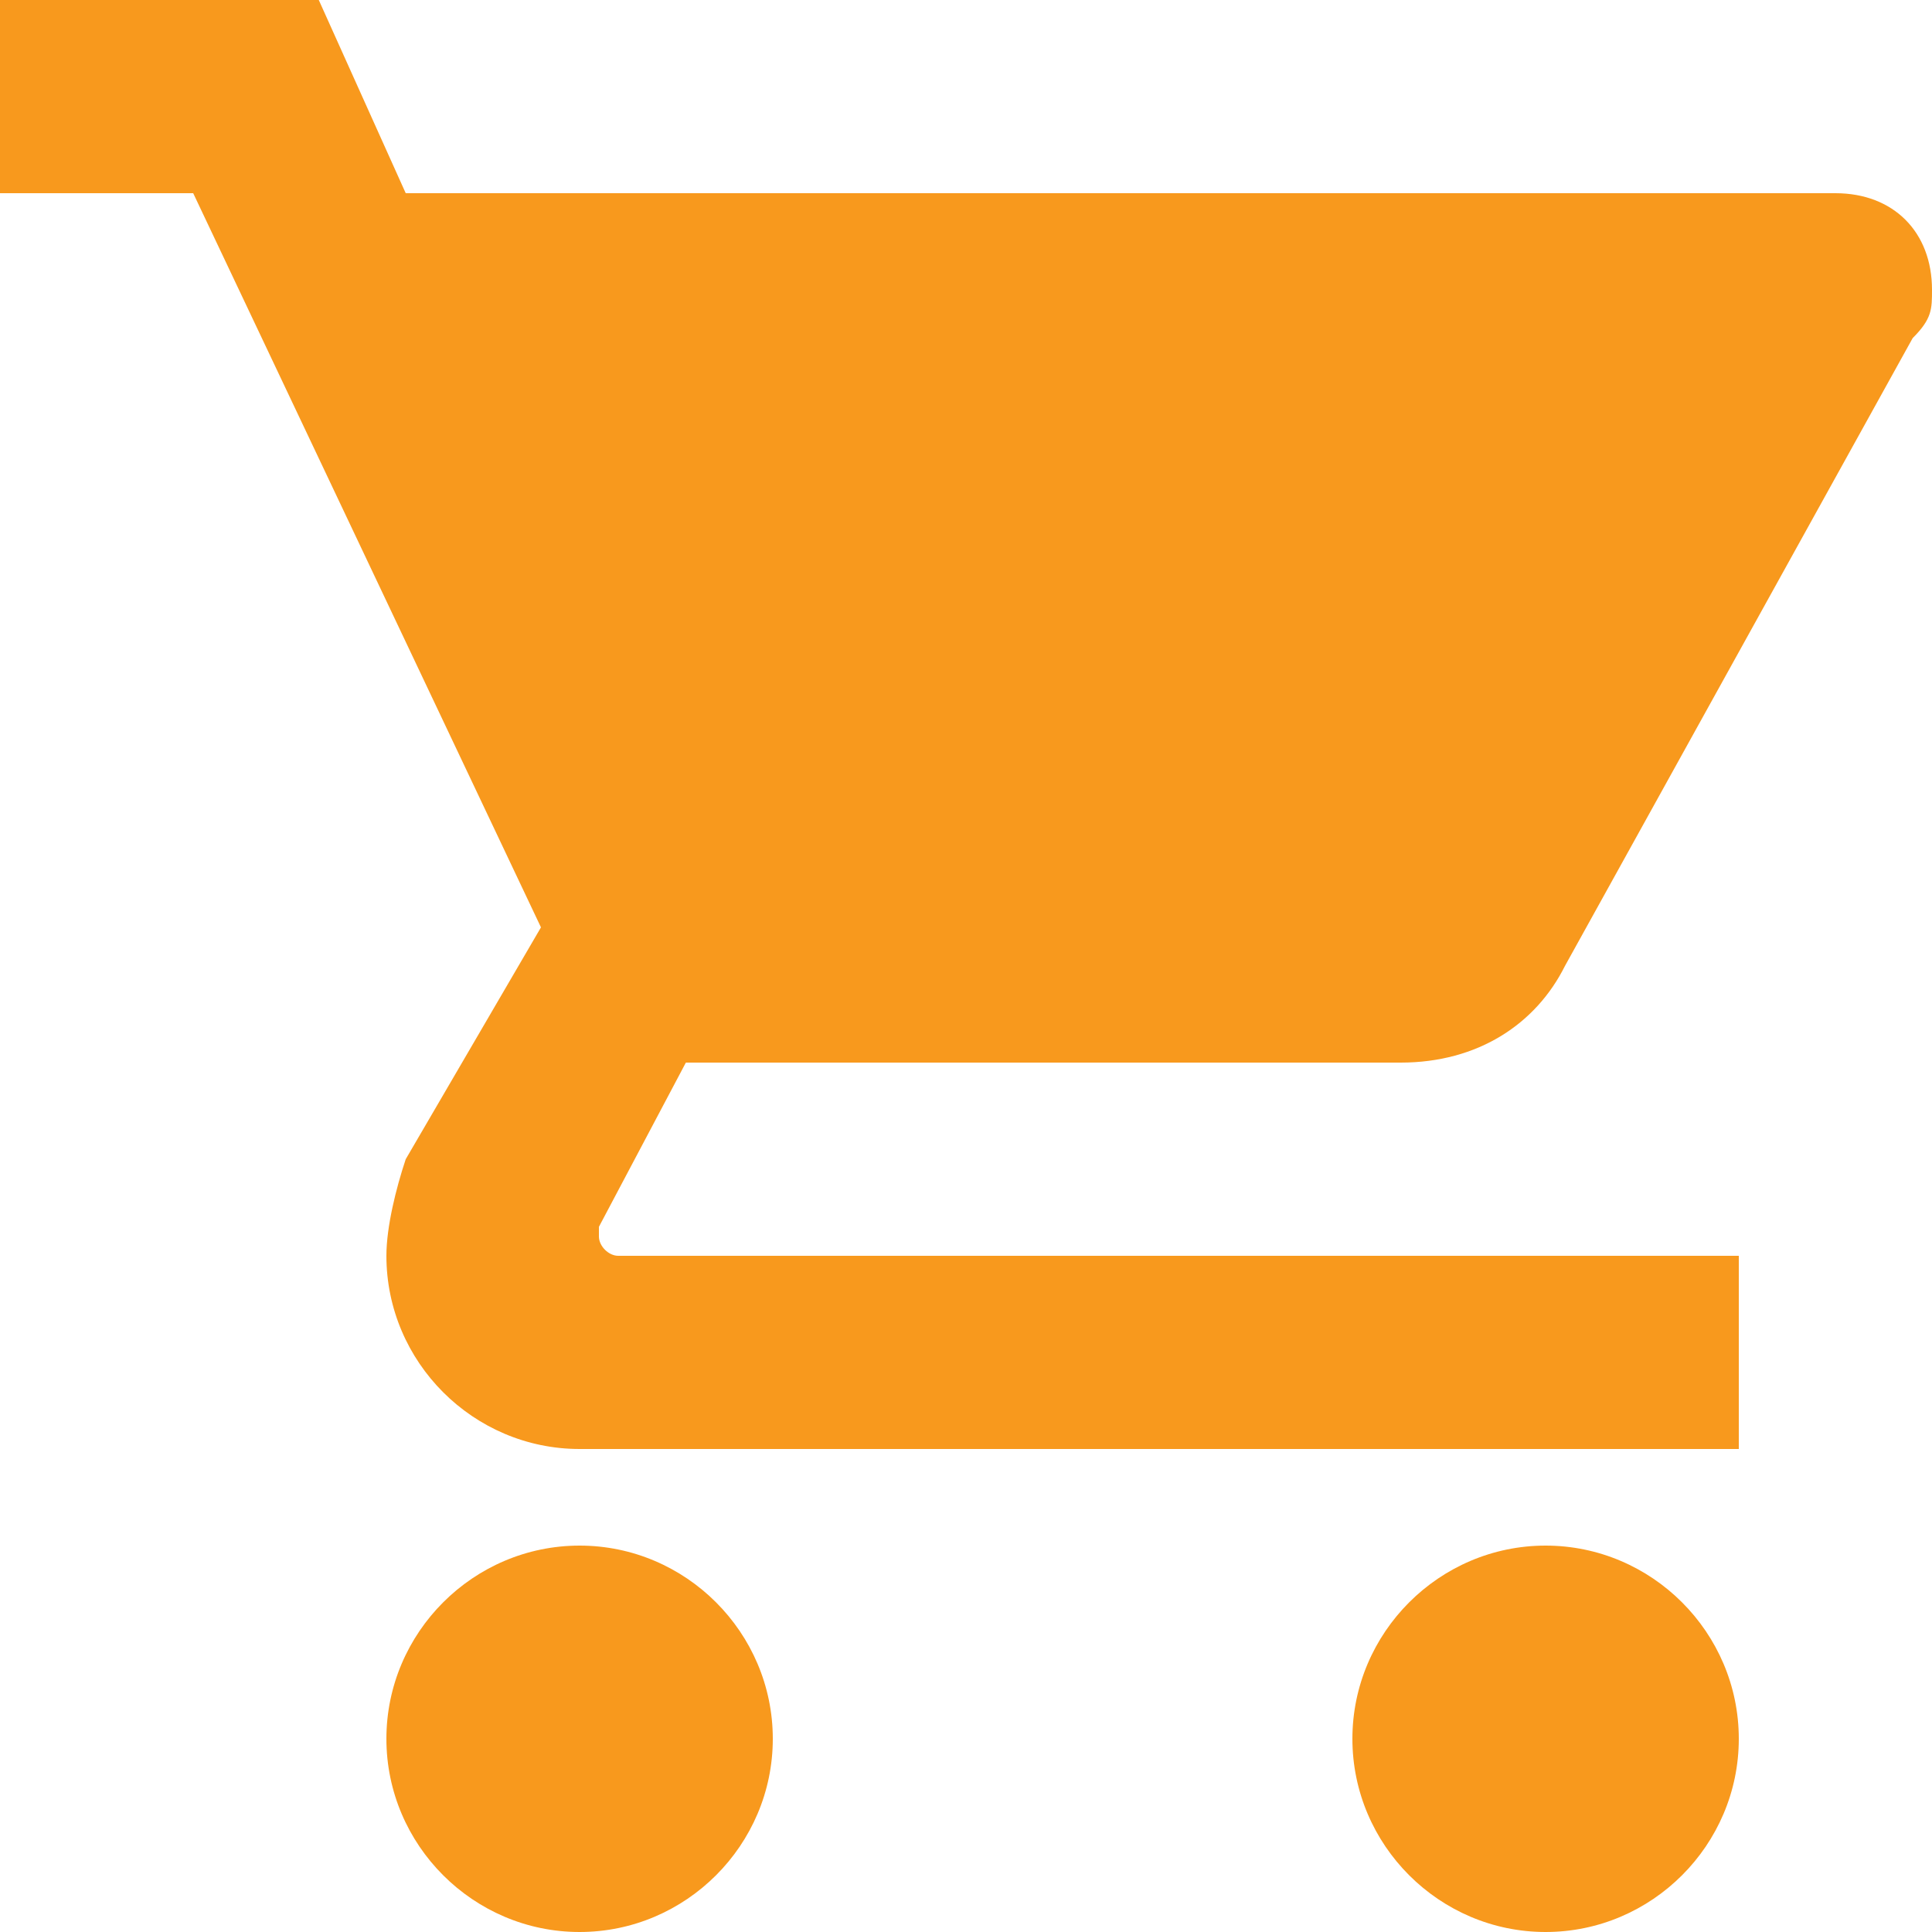
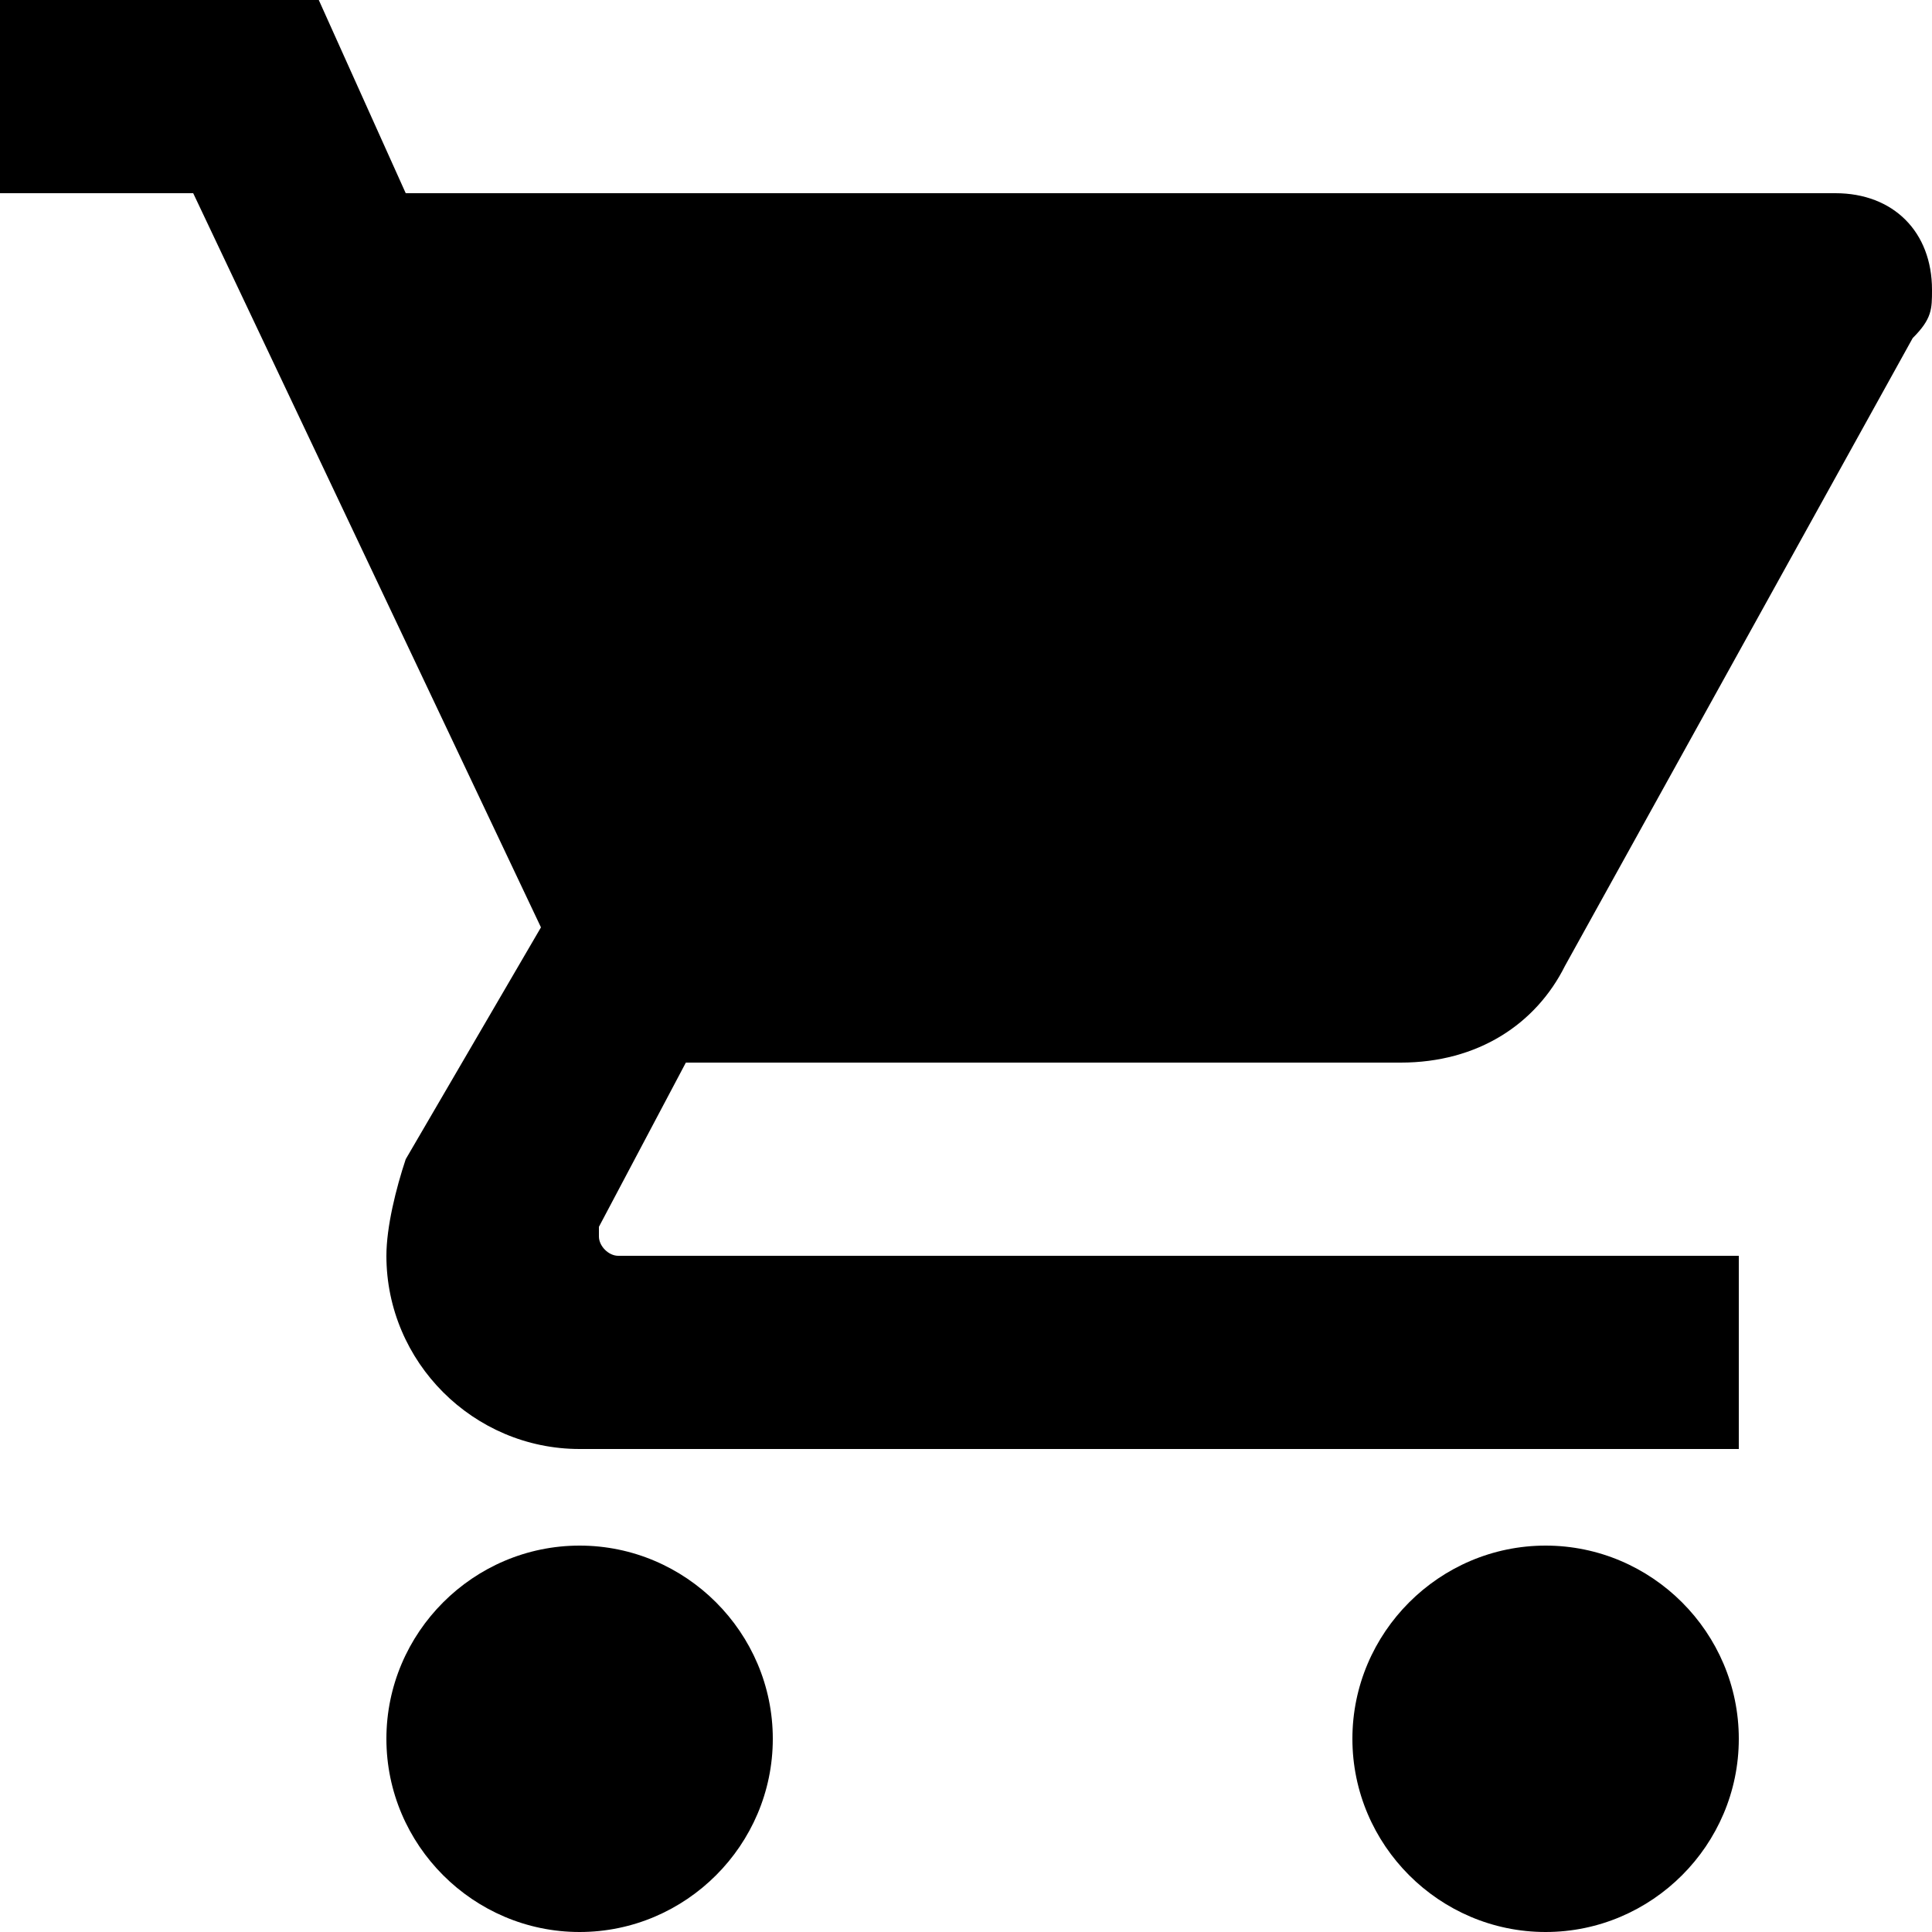
- <svg xmlns="http://www.w3.org/2000/svg" width="22" height="22" viewBox="0 0 22 22" fill="none">
+ <svg xmlns="http://www.w3.org/2000/svg" width="22" height="22" viewBox="0 0 22 22">
  <g>
-     <path d="M6.6 17.6C5.39 17.6 4.4 18.59 4.4 19.8C4.4 21.01 5.39 22 6.6 22C7.81 22 8.8 21.01 8.8 19.8C8.8 18.59 7.81 17.6 6.6 17.6ZM0 0V2.2H2.2L6.16 10.56L4.62 13.2C4.51 13.53 4.4 13.97 4.4 14.3C4.4 15.51 5.39 16.5 6.6 16.5H19.8V14.3H7.04C6.93 14.3 6.82 14.19 6.82 14.08V13.97L7.81 12.1H15.95C16.83 12.1 17.49 11.66 17.82 11L21.78 3.85C22 3.63 22 3.52 22 3.3C22 2.64 21.56 2.2 20.9 2.2H4.62L3.63 0H0ZM17.6 17.6C16.39 17.6 15.4 18.59 15.4 19.8C15.4 21.01 16.39 22 17.6 22C18.81 22 19.8 21.01 19.8 19.8C19.8 18.59 18.81 17.6 17.6 17.6Z" fill="#F8991D" />
+     <path d="M6.6 17.6C5.39 17.6 4.4 18.59 4.4 19.8C4.4 21.01 5.39 22 6.6 22C7.81 22 8.8 21.01 8.8 19.8C8.8 18.59 7.81 17.6 6.6 17.6ZM0 0V2.2H2.2L6.16 10.56L4.62 13.2C4.51 13.53 4.4 13.97 4.4 14.3C4.4 15.51 5.39 16.5 6.6 16.5H19.8V14.3H7.04C6.93 14.3 6.82 14.19 6.82 14.08V13.97L7.81 12.1H15.95C16.83 12.1 17.49 11.66 17.82 11L21.78 3.85C22 3.63 22 3.52 22 3.3C22 2.64 21.56 2.2 20.9 2.2H4.62L3.63 0H0ZM17.6 17.6C16.39 17.6 15.4 18.59 15.4 19.8C15.4 21.01 16.39 22 17.6 22C18.81 22 19.8 21.01 19.8 19.8C19.8 18.59 18.81 17.6 17.6 17.6Z" />
  </g>
</svg>
